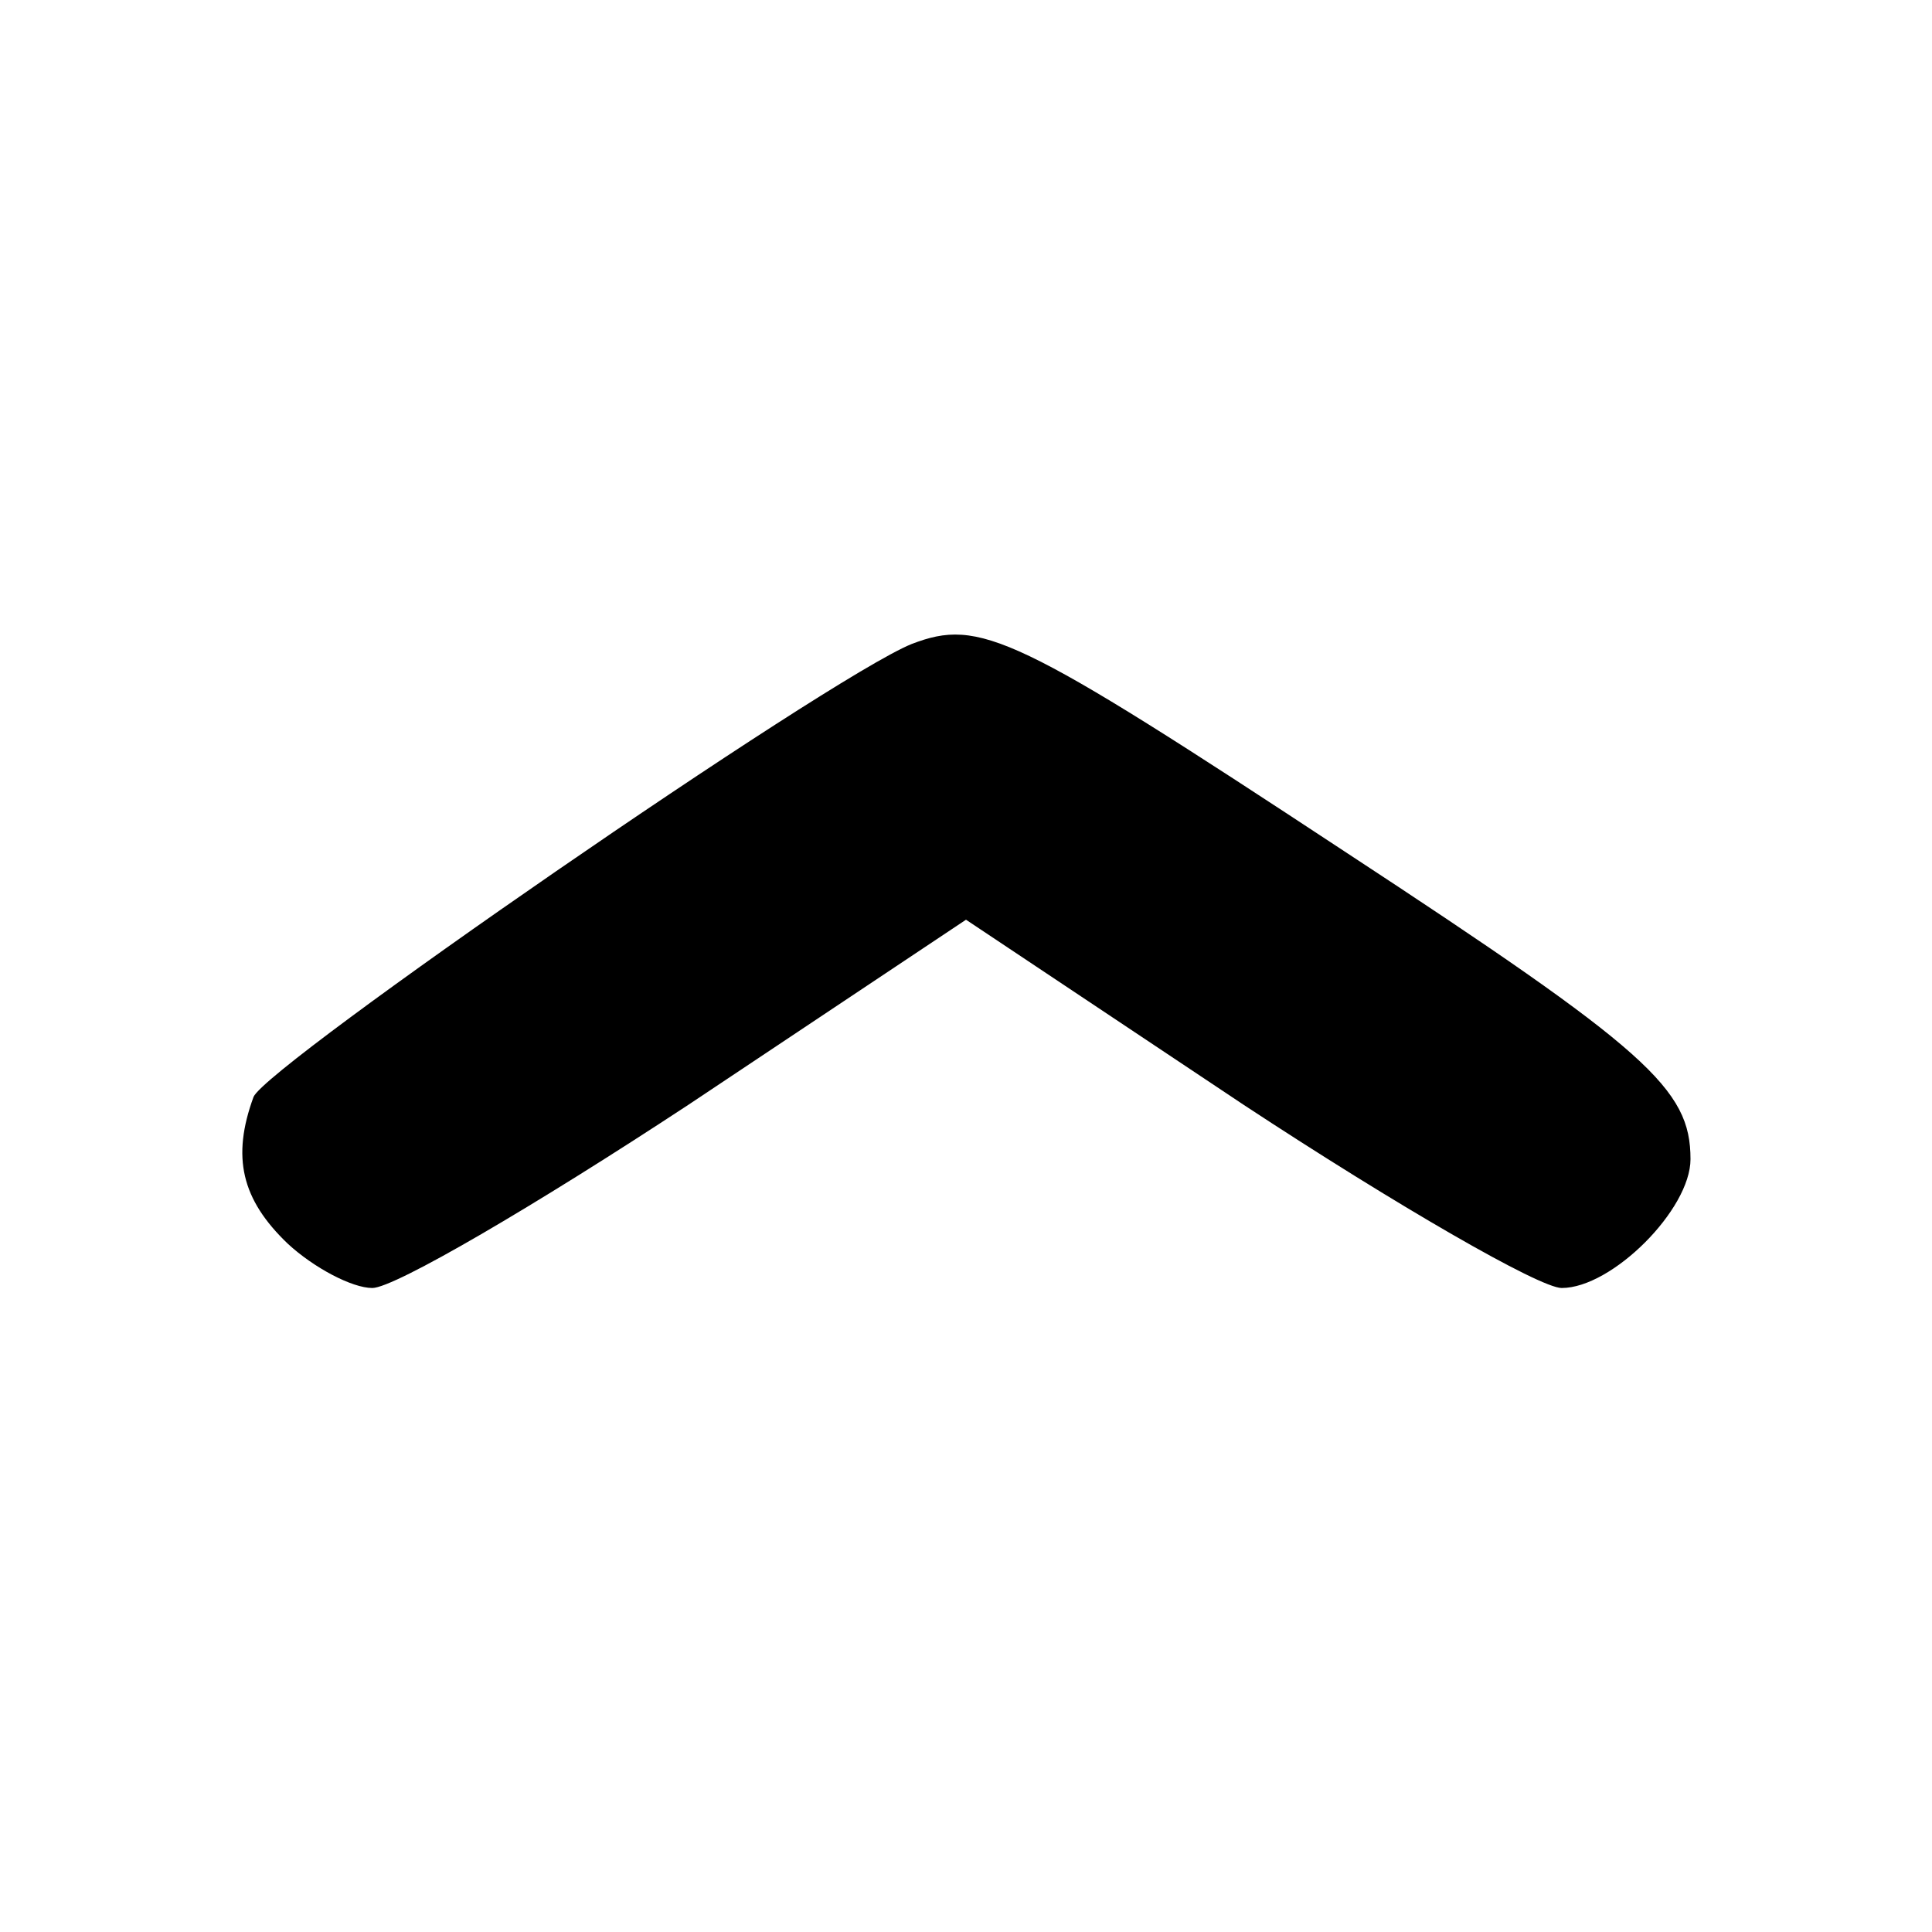
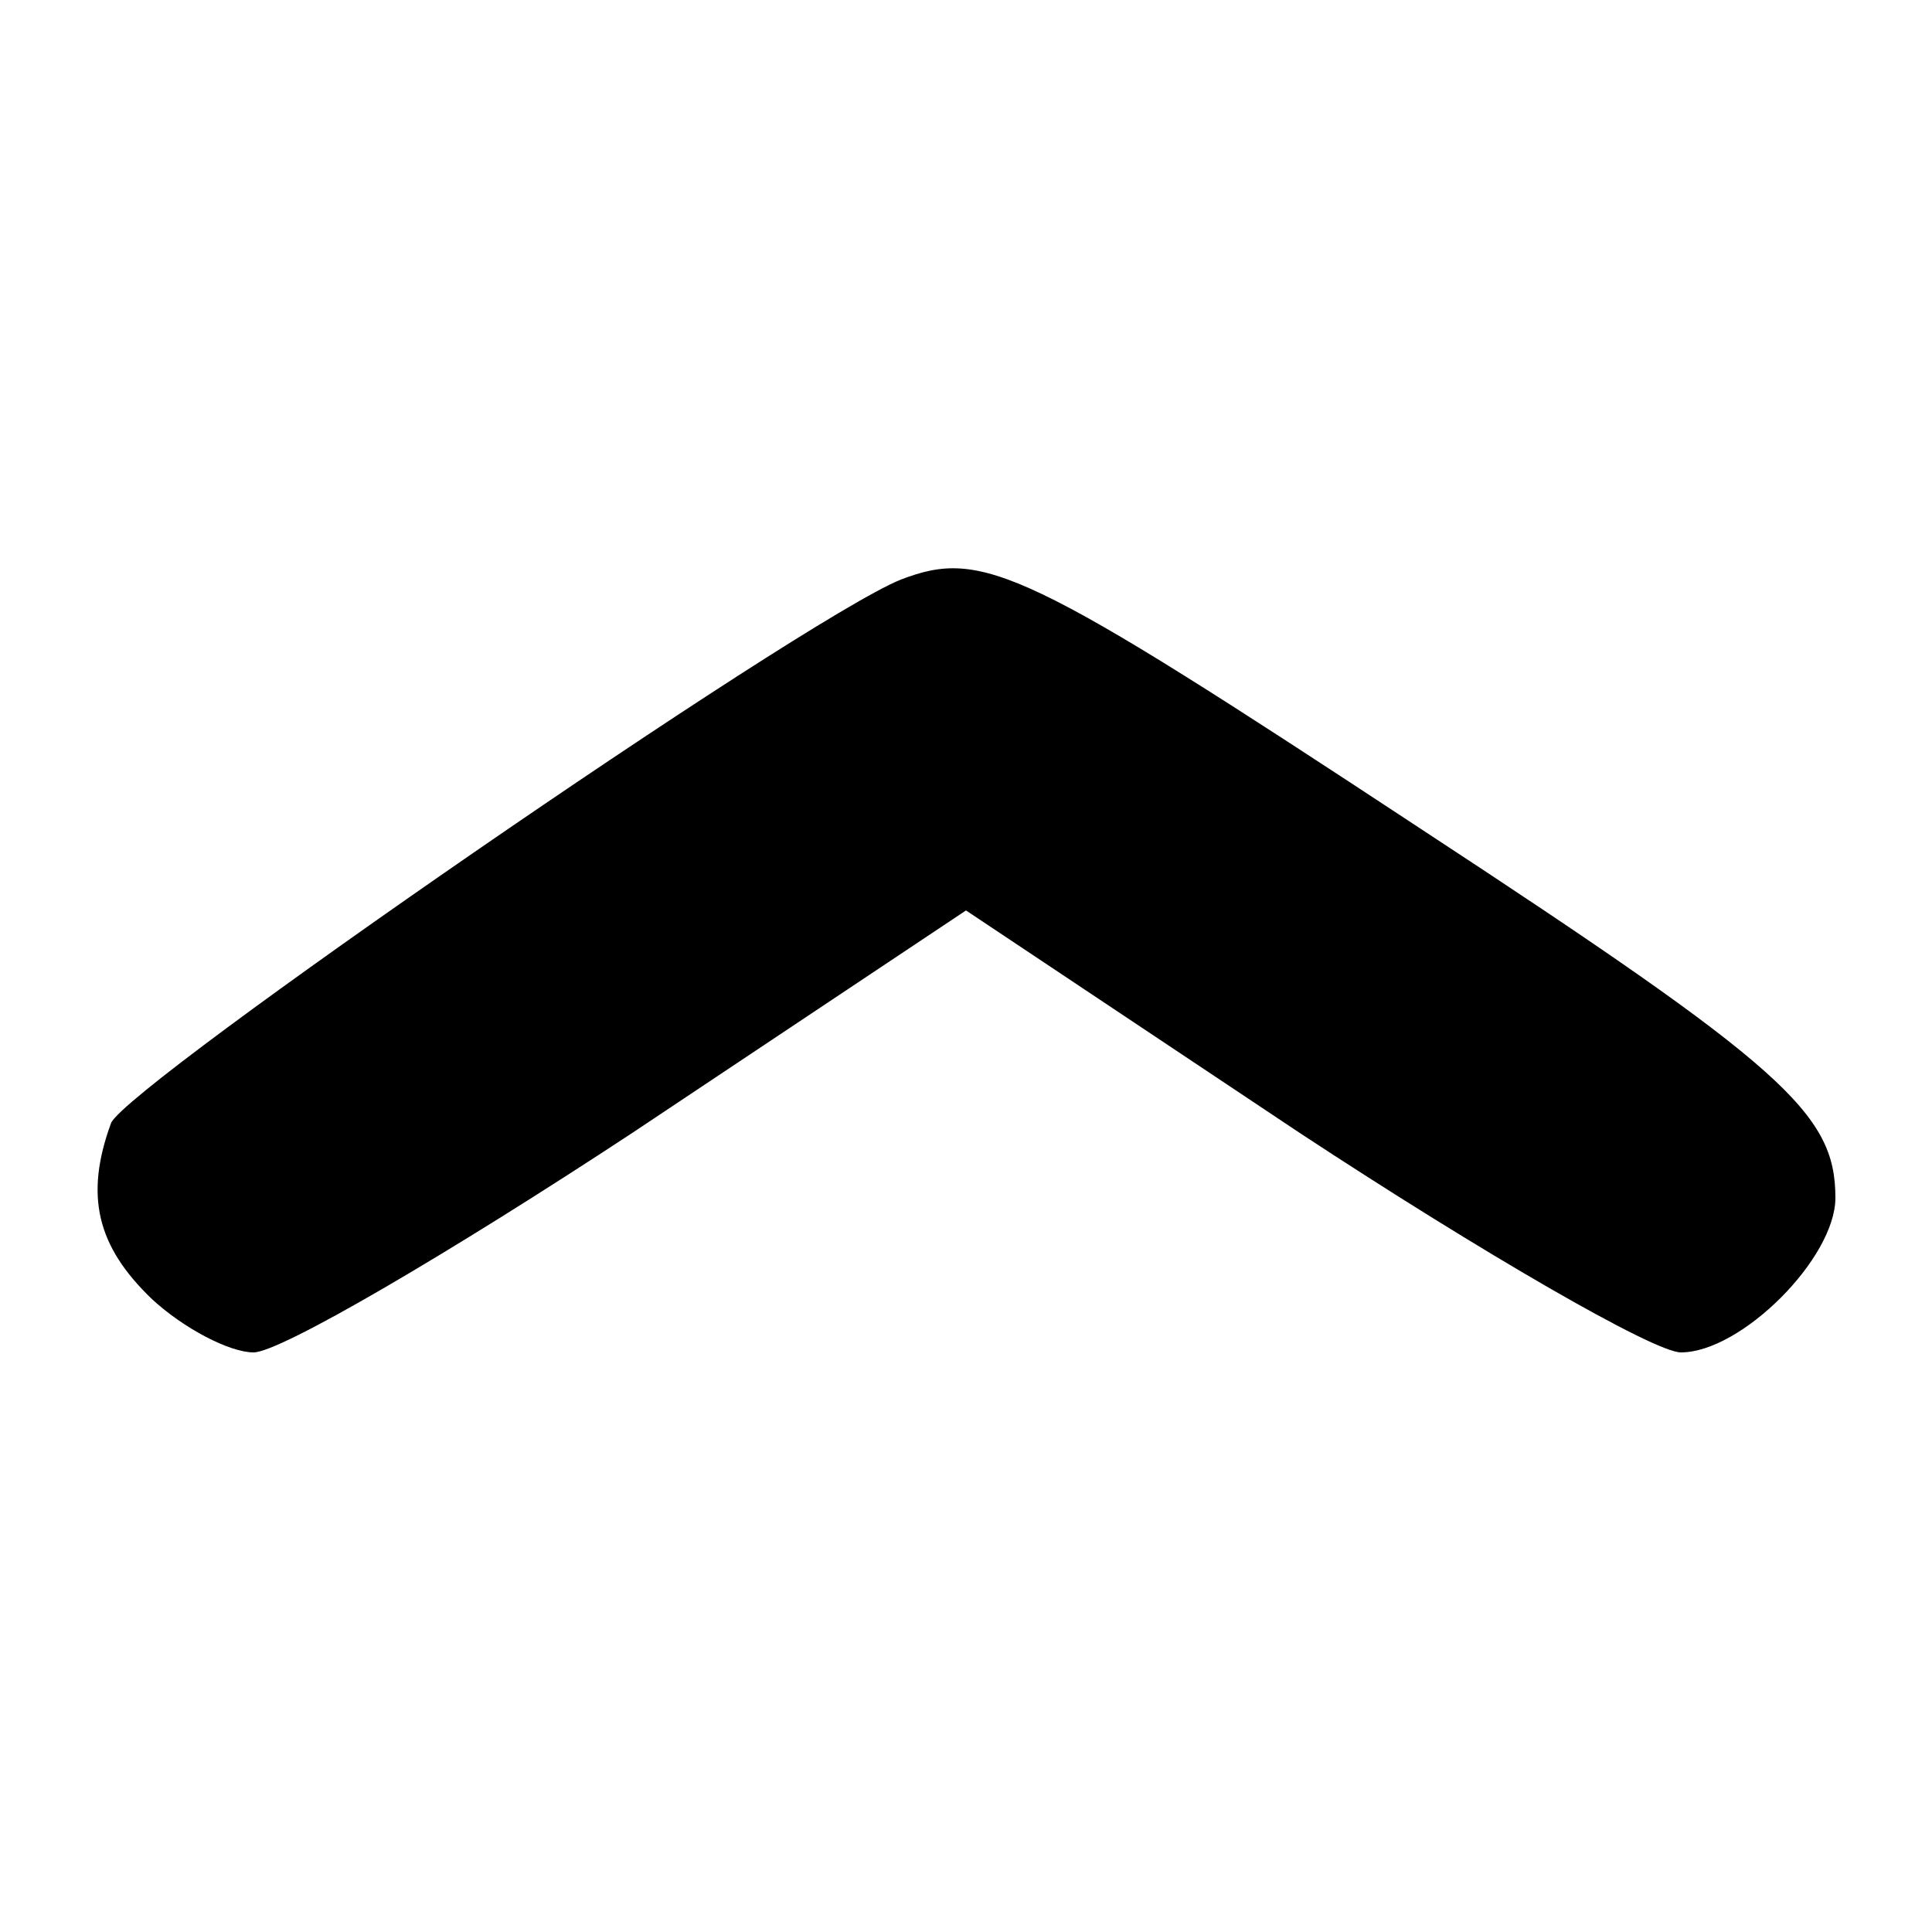
- <svg width="96" height="96" viewBox="0 0 96 96" preserveAspectRatio="xMidYMid meet">
-   <path d="M45.3 32c-4.2 1.7-32 20.9-32.7 22.5-1.1 3-.6 5.1 1.7 7.3 1.3 1.2 3.2 2.2 4.2 2.2 1.1 0 8.1-4.1 15.7-9.1L48 45.7l13.8 9.2c7.6 5 14.7 9.1 15.8 9.1 2.5 0 6.4-3.9 6.4-6.4 0-3.5-2.1-5.4-17.2-15.3C50.4 31.5 48.7 30.7 45.3 32" />
+ <svg width="24" height="24" viewBox="8 28 80 40">
+   <path fill="currentColor" d="M45.3 32c-4.2 1.7-32 20.9-32.7 22.5-1.1 3-.6 5.1 1.7 7.3 1.3 1.2 3.2 2.2 4.2 2.2 1.1 0 8.1-4.1 15.7-9.1L48 45.7l13.8 9.2c7.6 5 14.7 9.1 15.8 9.1 2.5 0 6.4-3.9 6.4-6.4 0-3.5-2.1-5.4-17.2-15.3C50.4 31.5 48.7 30.7 45.3 32" />
</svg>
